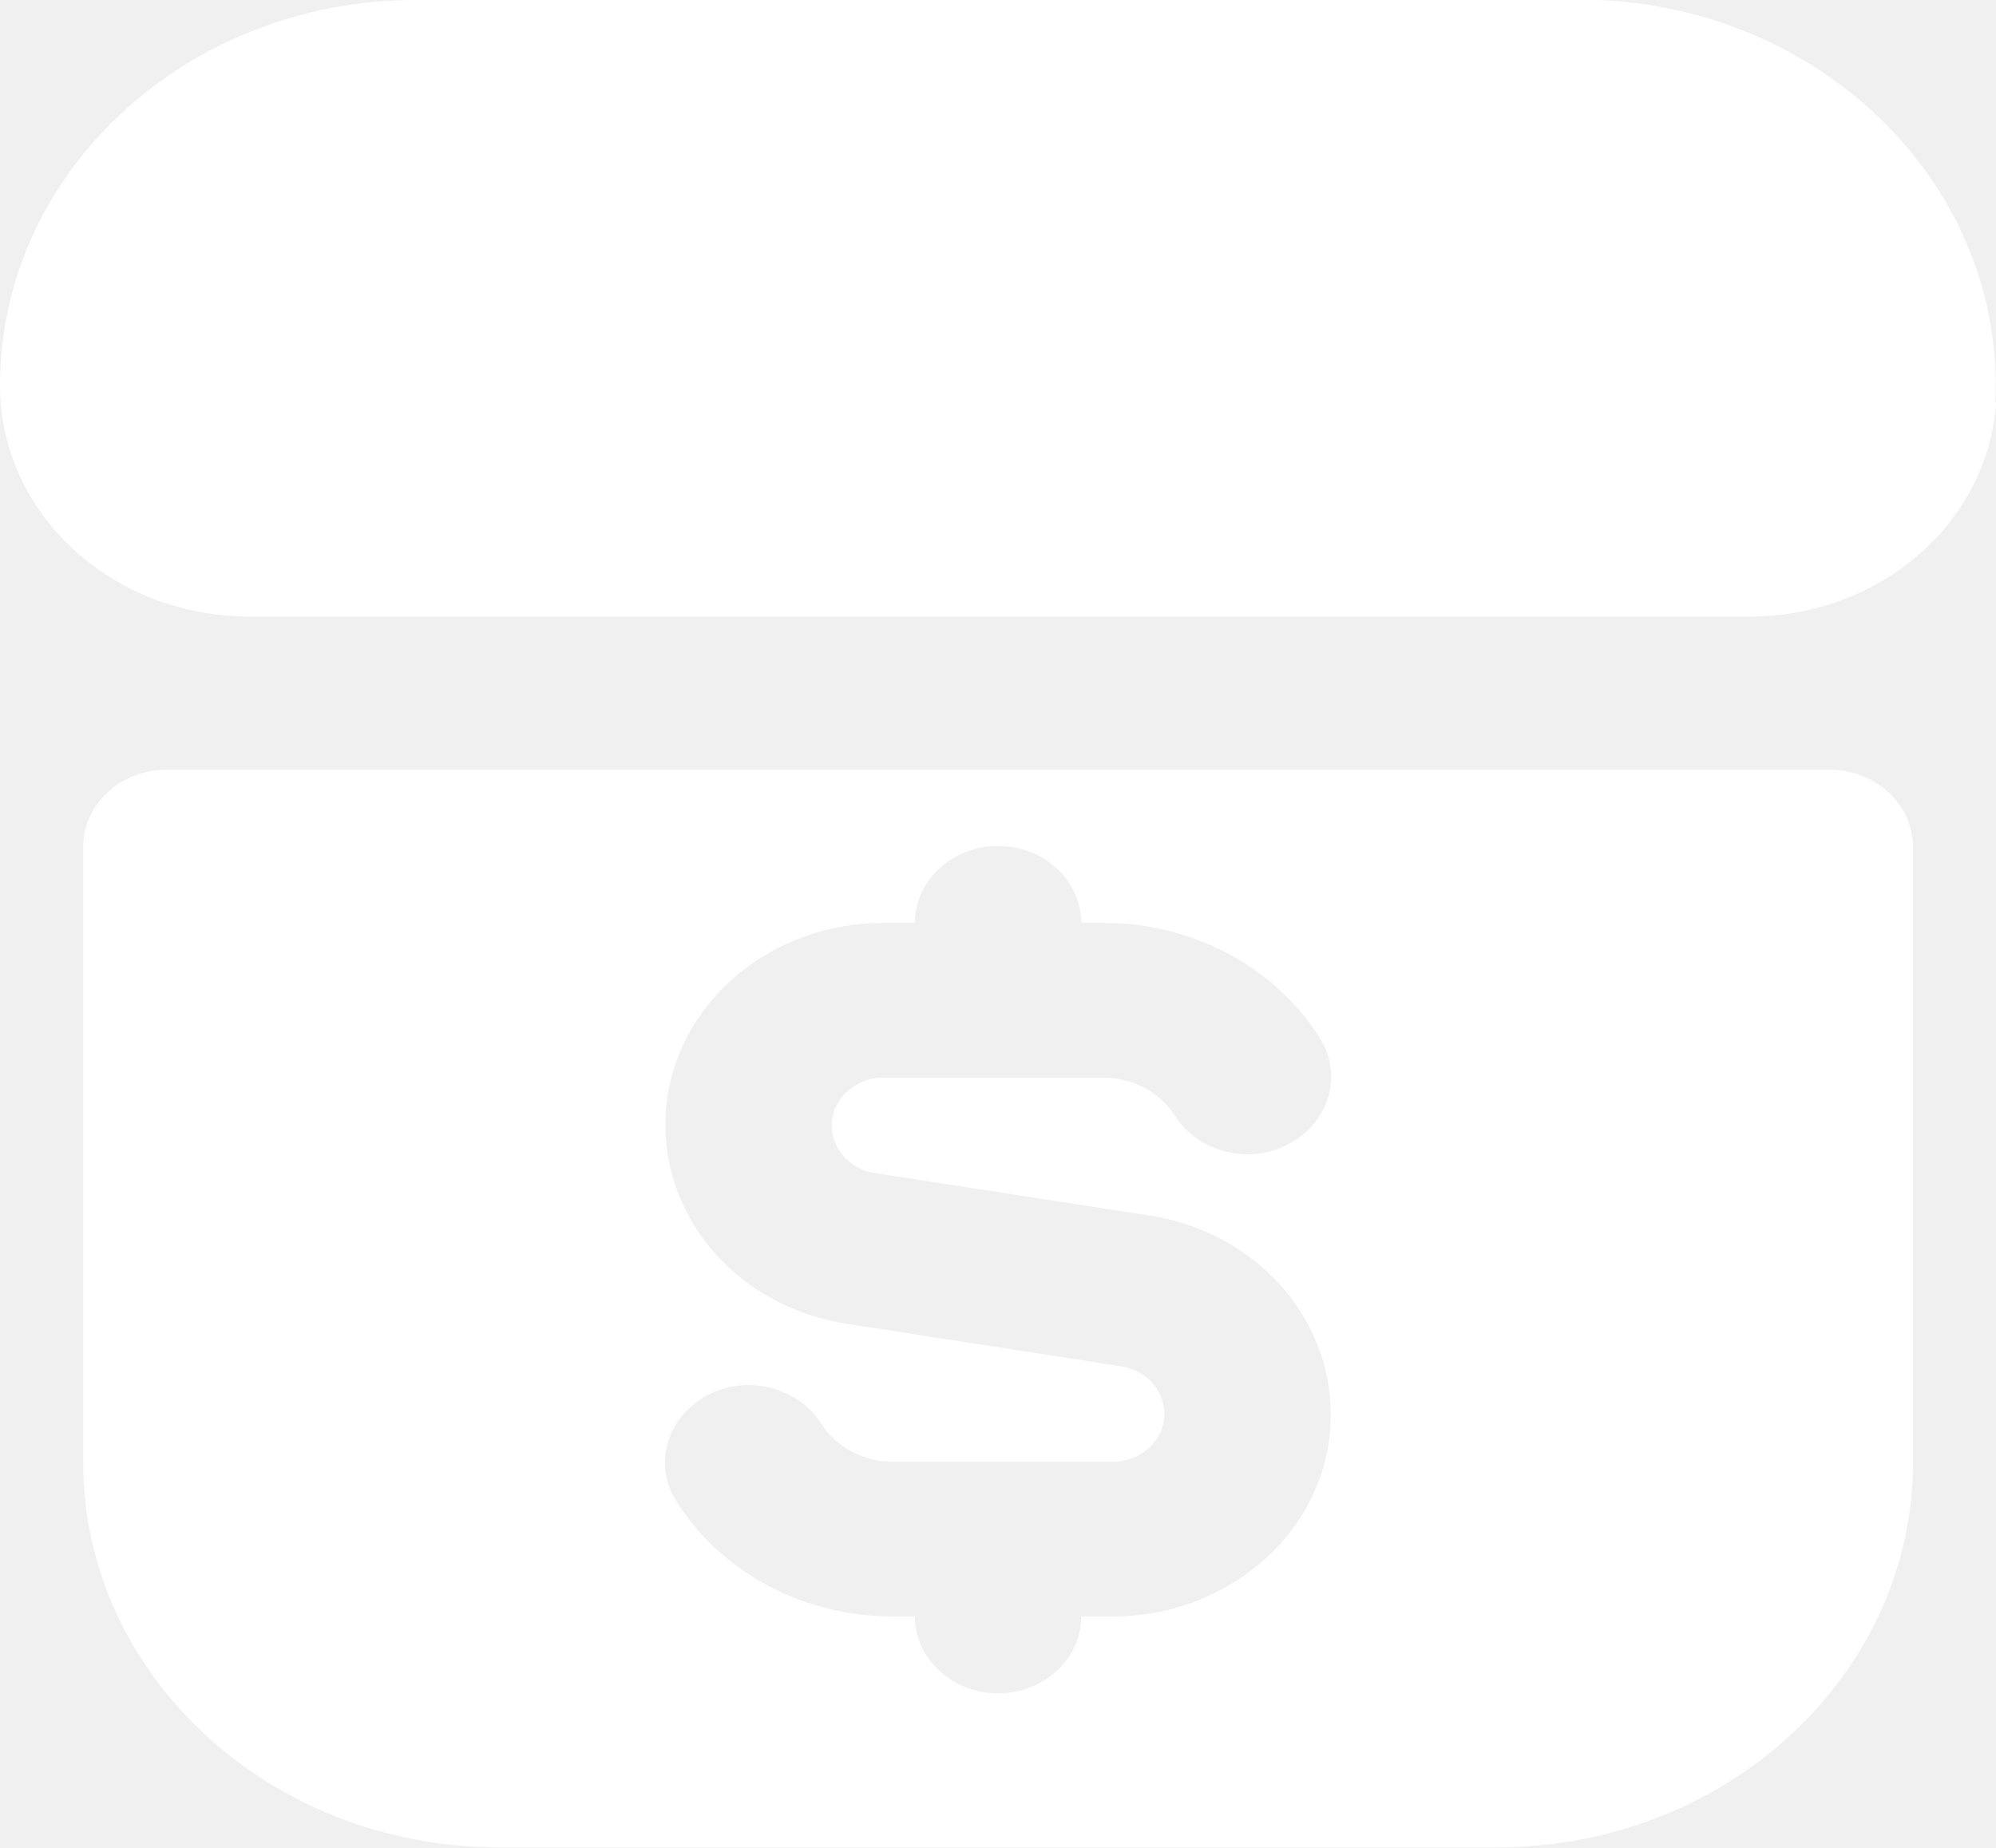
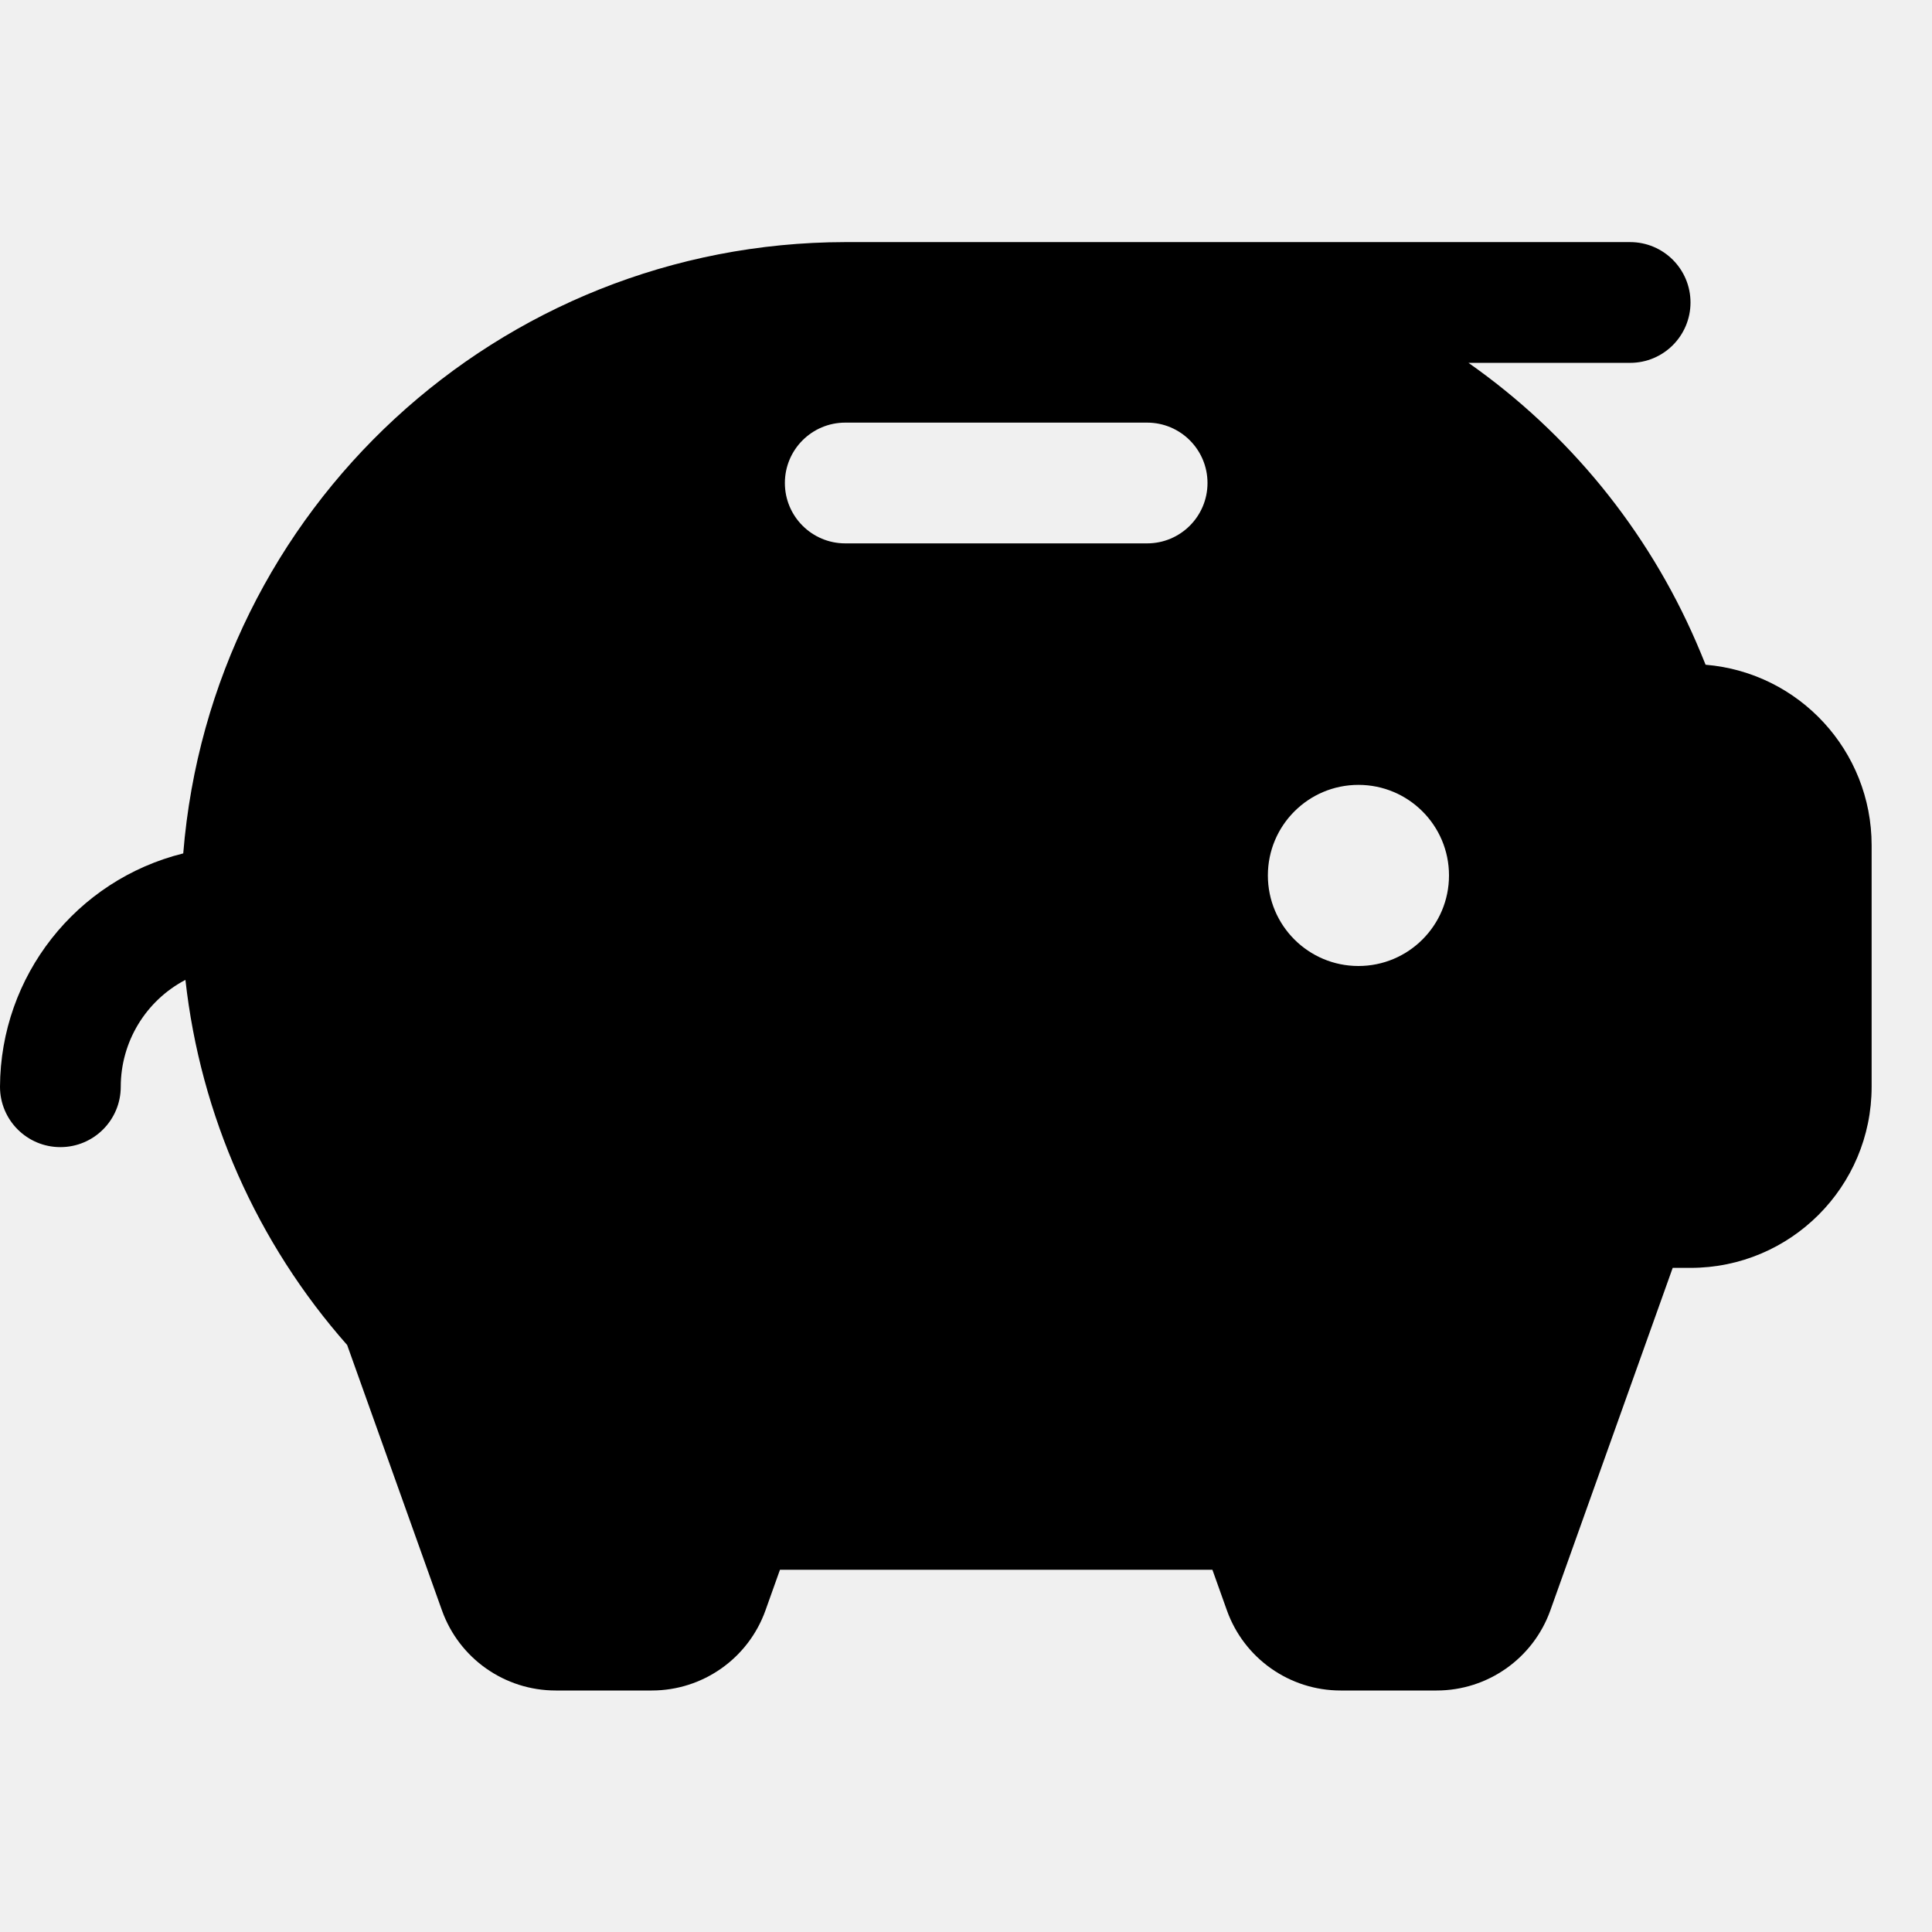
- <svg xmlns="http://www.w3.org/2000/svg" viewBox="0 0 27 25" fill="none">
-   <path d="M24.751 10.414H2.25C1.631 10.414 1.125 10.882 1.125 11.455V19.786C1.125 22.66 3.645 24.993 6.75 24.993H20.251C23.356 24.993 25.877 22.66 25.877 19.786V11.455C25.877 10.882 25.37 10.414 24.751 10.414ZM15.053 21.869H14.626C14.626 22.442 14.12 22.91 13.501 22.91C12.882 22.91 12.376 22.442 12.376 21.869H12.072C10.868 21.869 9.754 21.275 9.147 20.307C8.832 19.807 9.023 19.172 9.563 18.88C10.103 18.589 10.789 18.766 11.104 19.255C11.307 19.578 11.678 19.776 12.083 19.776H15.053C15.436 19.776 15.751 19.484 15.751 19.13C15.751 18.807 15.503 18.537 15.166 18.485L11.464 17.912C10.036 17.693 9.001 16.558 9.001 15.215C9.001 13.705 10.328 12.486 11.948 12.486H12.376C12.376 11.913 12.882 11.445 13.501 11.445C14.12 11.445 14.626 11.913 14.626 12.486H14.93C16.133 12.486 17.247 13.08 17.855 14.048C18.17 14.548 17.979 15.183 17.439 15.475C16.898 15.767 16.212 15.589 15.897 15.1C15.695 14.777 15.323 14.579 14.918 14.579H11.948C11.566 14.579 11.251 14.871 11.251 15.225C11.251 15.548 11.498 15.819 11.836 15.871L15.537 16.443C16.966 16.662 18.001 17.797 18.001 19.141C18.001 20.651 16.674 21.869 15.053 21.869ZM27.002 5.446C26.889 7.092 25.404 8.362 23.626 8.341H3.375C1.508 8.341 0 6.946 0 5.217C0 2.333 2.52 0 5.625 0C5.625 0 21.534 0 21.613 0C24.718 0.125 27.125 2.562 26.99 5.436L27.002 5.446Z" fill="white" />
+ <svg xmlns="http://www.w3.org/2000/svg" width="32" height="32" fill="#000000" viewBox="0 0 256 256">
+   <path d="M226,88.08c-.4-1-.82-2-1.25-3a87.93,87.93,0,0,0-30.17-37H216a8,8,0,0,0,0-16H112a88.12,88.12,0,0,0-87.72,81A32,32,0,0,0,0,144a8,8,0,0,0,16,0,16,16,0,0,1,8.57-14.16A87.69,87.69,0,0,0,46,178.22l12.56,35.16A16,16,0,0,0,73.64,224H86.36a16,16,0,0,0,15.07-10.62l1.92-5.38h57.3l1.92,5.38A16,16,0,0,0,177.64,224h12.72a16,16,0,0,0,15.07-10.62L221.64,168H224a24,24,0,0,0,24-24V112A24,24,0,0,0,226,88.08ZM152,72H112a8,8,0,0,1,0-16h40a8,8,0,0,1,0,16Zm28,56a12,12,0,1,1,12-12A12,12,0,0,1,180,128Z" />
</svg>
